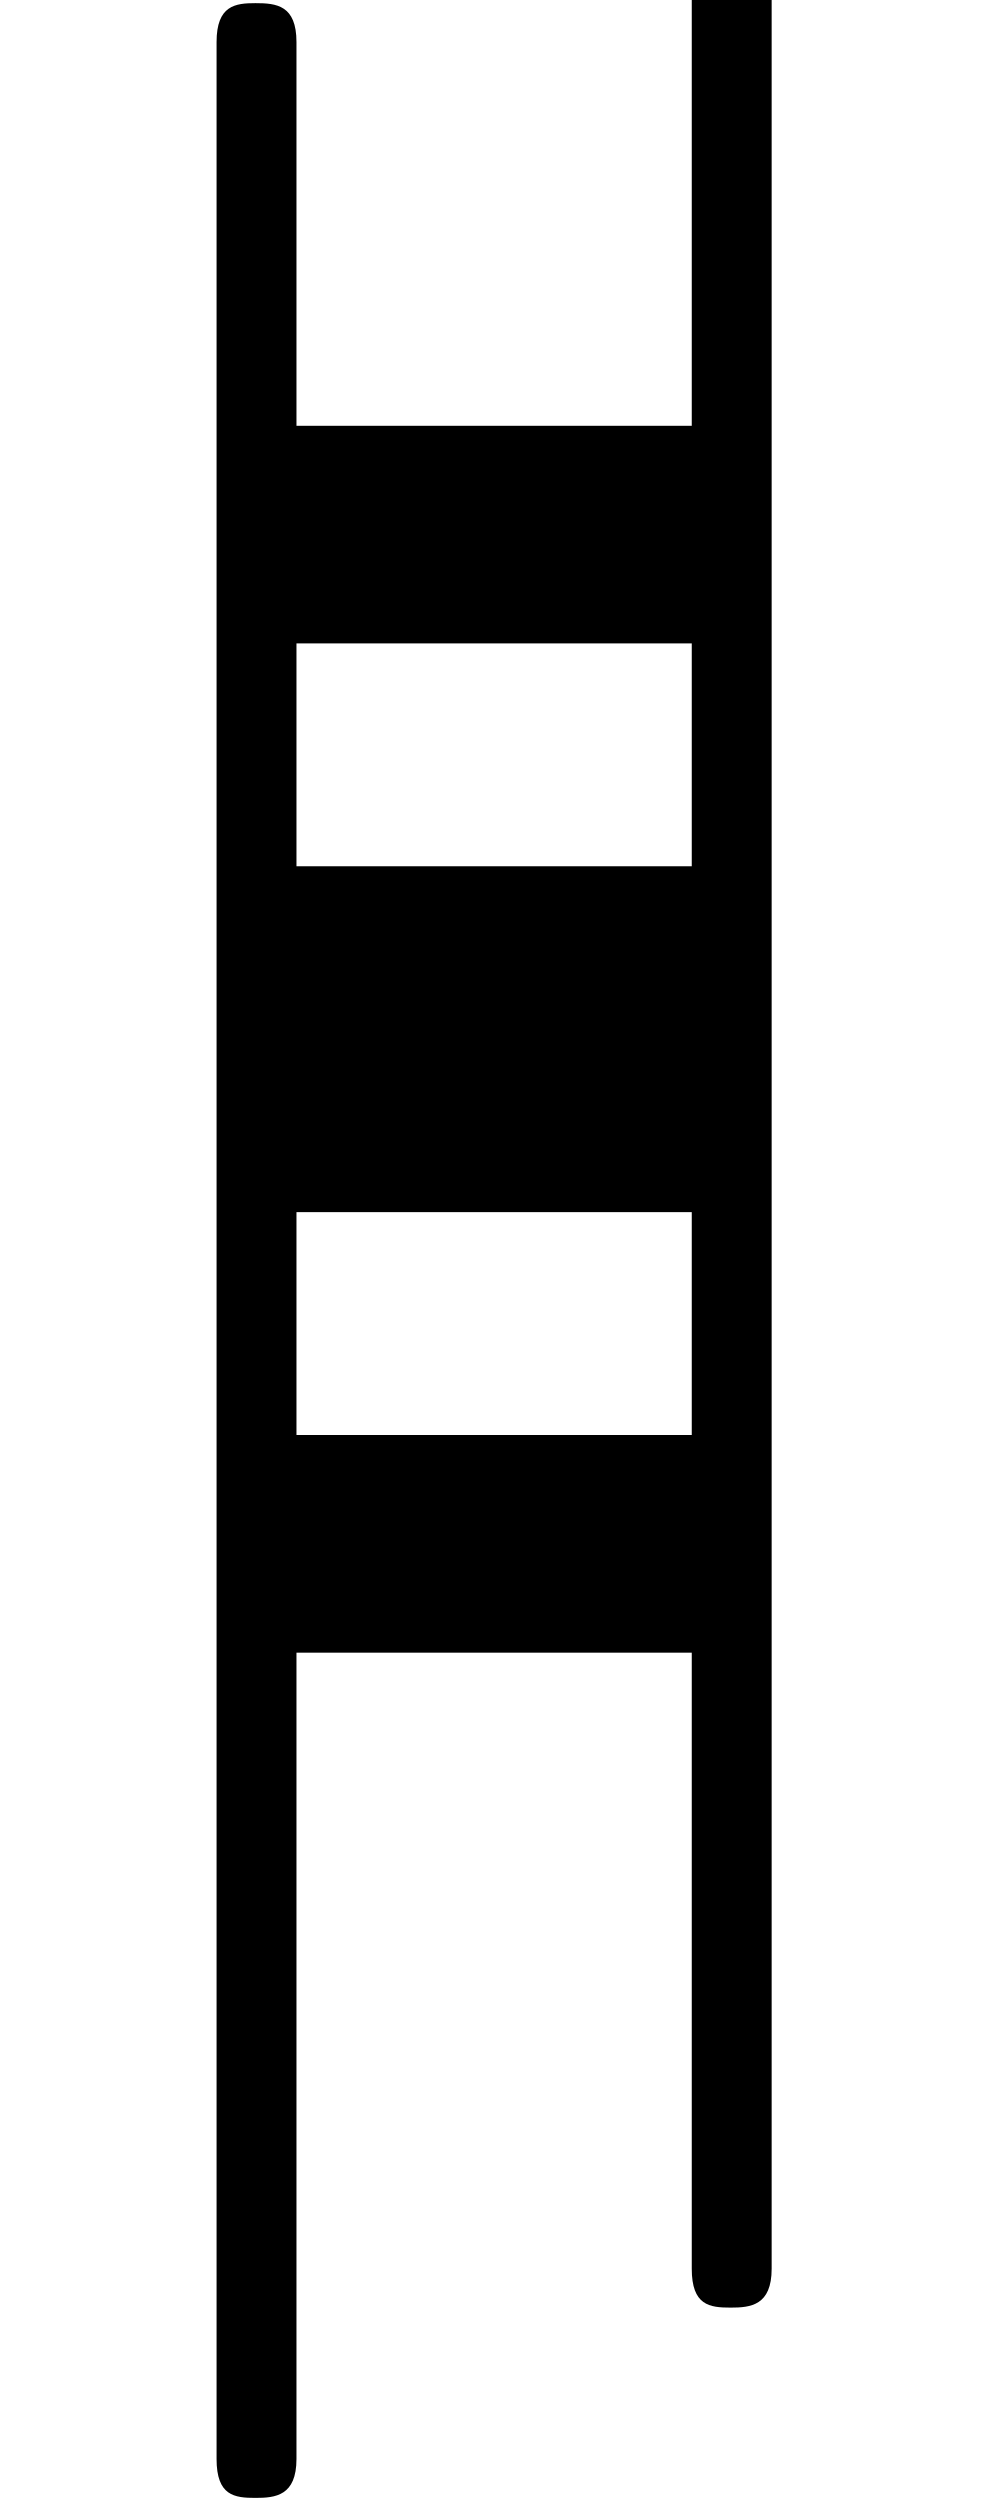
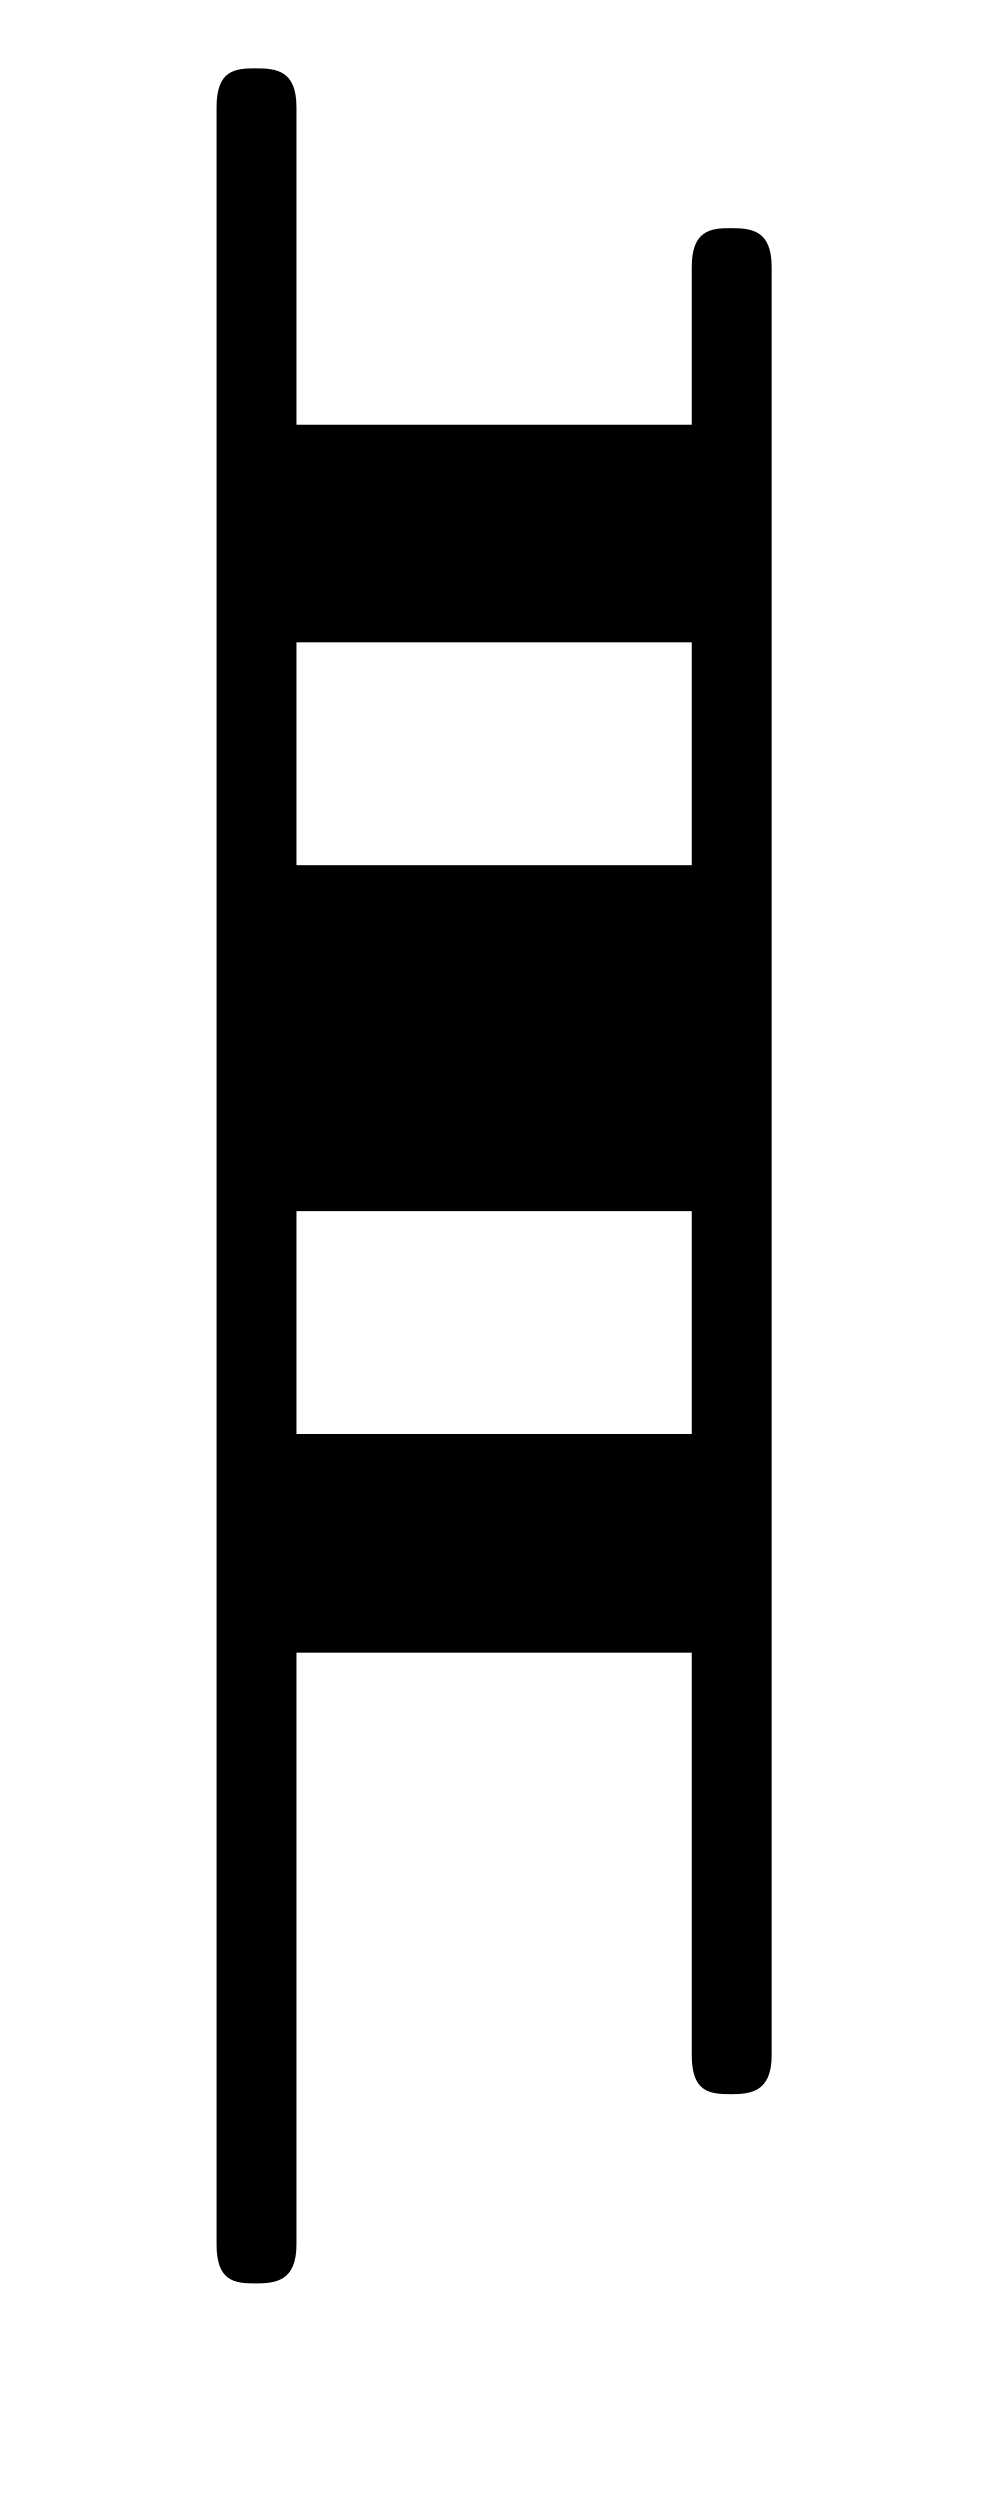
- <svg xmlns="http://www.w3.org/2000/svg" viewBox="-0.206 0.318 0.94 2.378">
-   <path d="m 0.076,2.657 v -0.767 h 0.376 v 0.586 c 0,0.035 0.017,0.037 0.037,0.037 0.019,0 0.039,-0.002 0.039,-0.037 v -2.337 c 0,-0.035 -0.019,-0.037 -0.039,-0.037 -0.019,0 -0.037,0.002 -0.037,0.037 v 0.584 h -0.376 v -0.365 c 0,-0.035 -0.019,-0.037 -0.039,-0.037 -0.019,0 -0.037,0.002 -0.037,0.037 v 2.299 c 0,0.035 0.017,0.037 0.037,0.037 0.019,0 0.039,-0.002 0.039,-0.037 z m 0,-1.727 h 0.376 v 0.212 h -0.376 z m 0,0.541 h 0.376 v 0.212 h -0.376 z" />
+ <svg xmlns="http://www.w3.org/2000/svg" viewBox="-0.206 0.318 0.94 2.378" version="1.1" id="svg1">
+   <defs id="defs1" />
+   <path d="M 0.076,2.453 V 1.89 h 0.376 v 0.383 c 0,0.035 0.017,0.037 0.037,0.037 0.019,0 0.039,-0.002 0.039,-0.037 V 0.572 c 0,-0.035 -0.019,-0.037 -0.039,-0.037 -0.019,0 -0.037,0.002 -0.037,0.037 V 0.722 H 0.076 V 0.42 c 0,-0.035 -0.019,-0.037 -0.039,-0.037 C 0.017,0.383 0,0.385 0,0.42 v 2.033 c 0,0.035 0.017,0.037 0.037,0.037 0.019,0 0.039,-0.002 0.039,-0.037 z m 0,-1.524 h 0.376 v 0.212 H 0.076 Z m 0,0.541 h 0.376 v 0.212 H 0.076 Z" id="path1" />
</svg>
